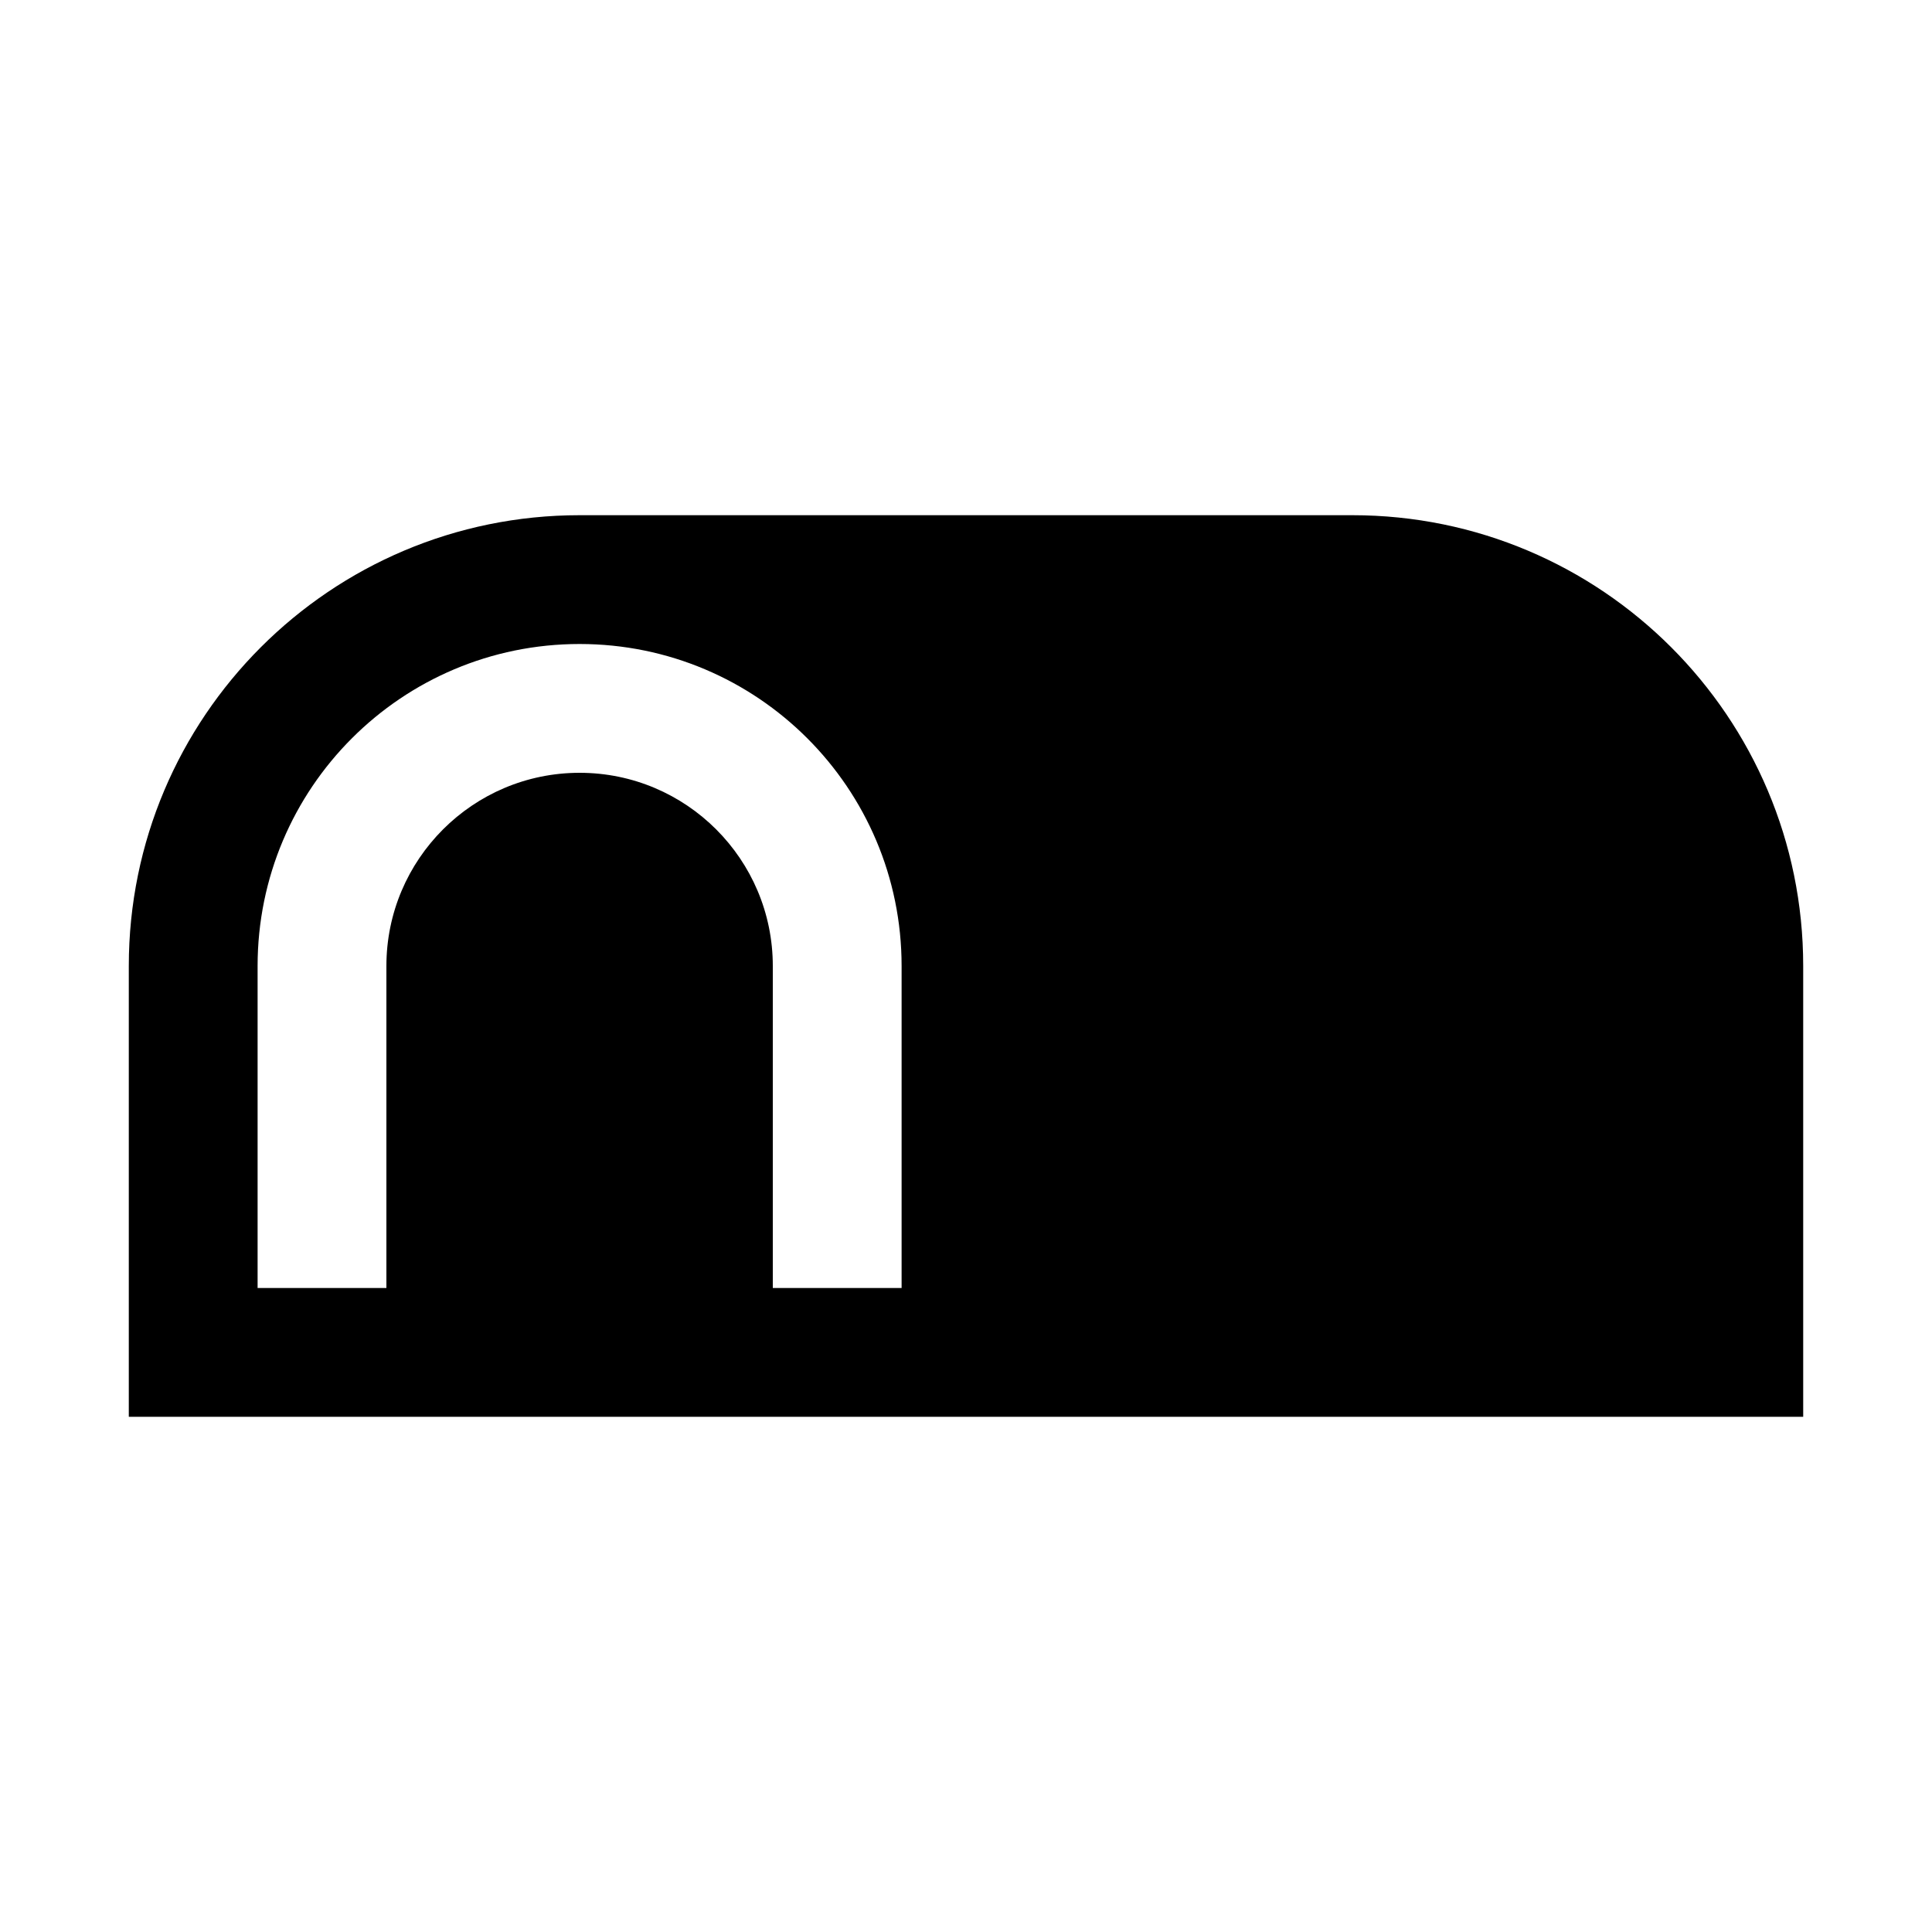
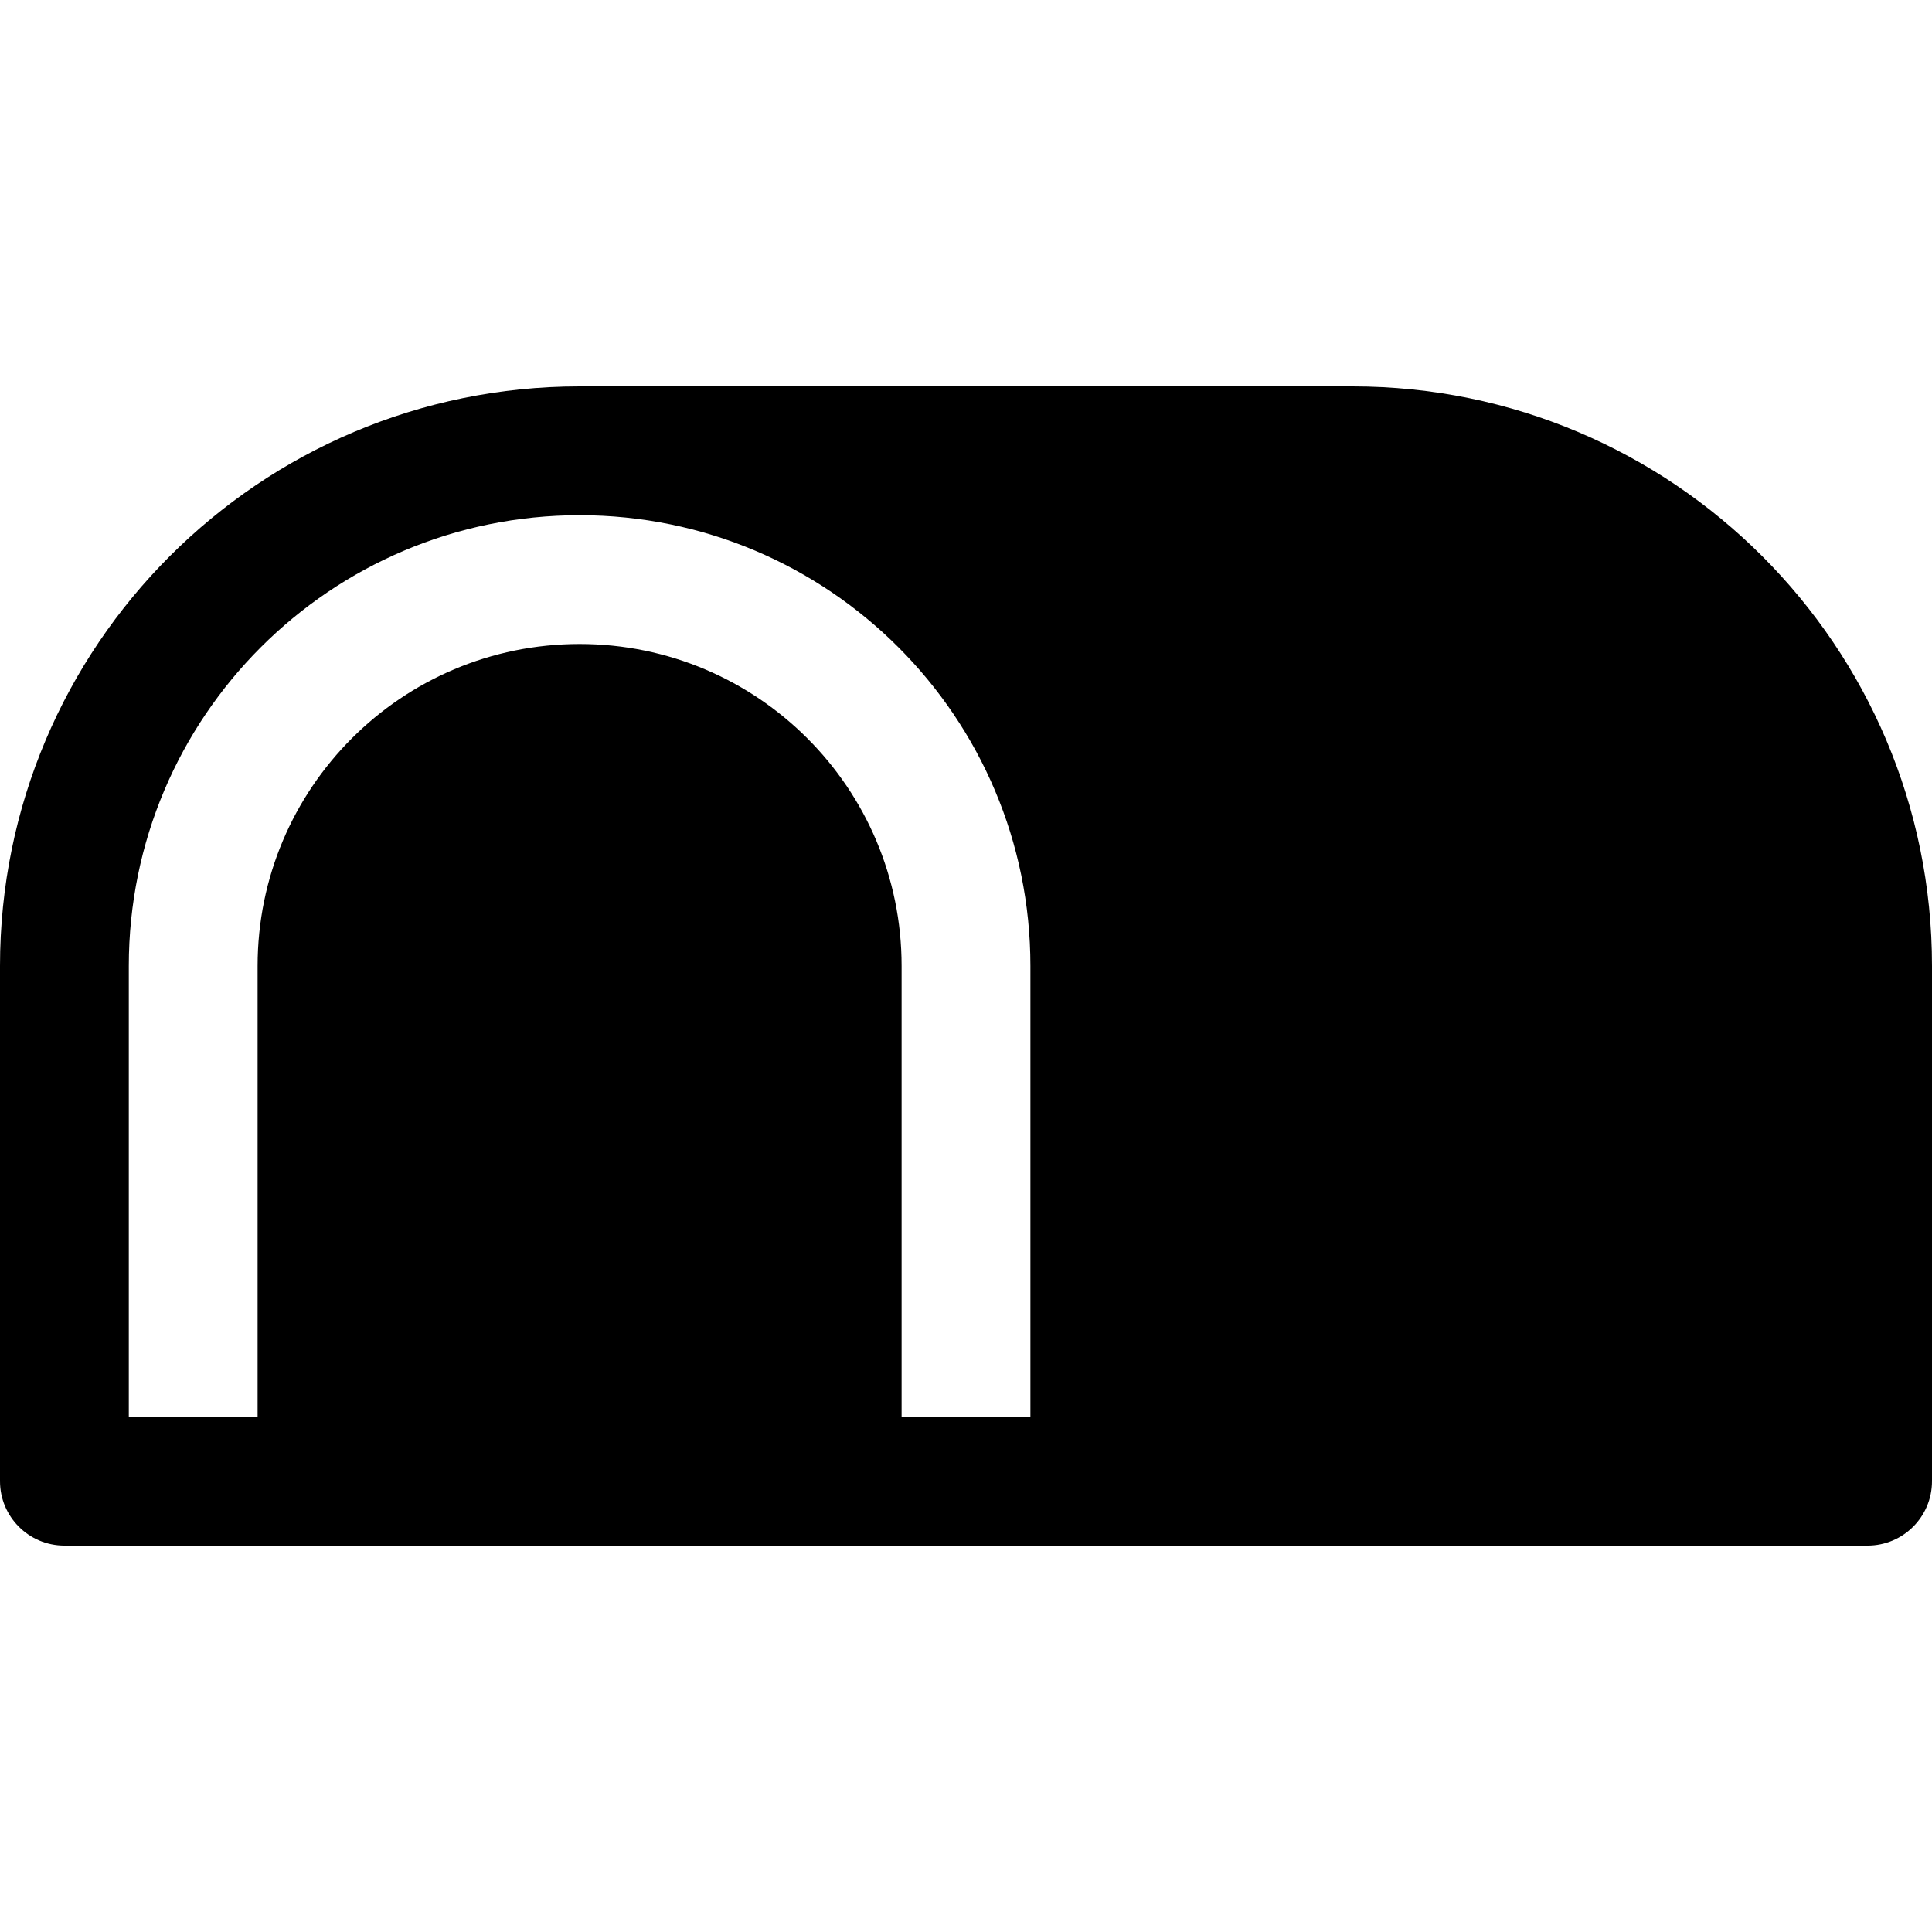
<svg xmlns="http://www.w3.org/2000/svg" width="15px" height="15px" viewBox="0 0 15 15" version="1.1">
-   <path d="M14,7.5 L14,11 L1,11 L1,7.5 C1,5.567 2.567,4 4.5,4 L10.5,4 C12.433,4 14,5.567 14,7.5 Z M6,10 L7,10 L7,7.5 C7,6.119 5.881,5 4.5,5 C3.119,5 2,6.119 2,7.5 L2,10 L3,10 L3,7.5 C3,6.672 3.672,6 4.5,6 C5.328,6 6,6.672 6,7.5 L6,10 L6,10 Z" />
+   <path d="M4.5,3 L10.5,3 C12.985,3 15,5.015 15,7.5 L15,11.5 C15,11.776 14.776,12 14.5,12 L0.5,12 C0.224,12 1.01487248e-15,11.776 0,11.5 L0,7.5 C-3.04359188e-16,5.015 2.015,3 4.5,3 Z M4.5,4 C2.567,4 1,5.567 1,7.5 L1,11 L8,11 L8,7.5 C8,5.567 6.433,4 4.5,4 Z M4.5,5 C5.881,5 7,6.119 7,7.5 L7,11 L2,11 L2,7.5 C2,6.119 3.119,5 4.5,5 Z" />
</svg>
